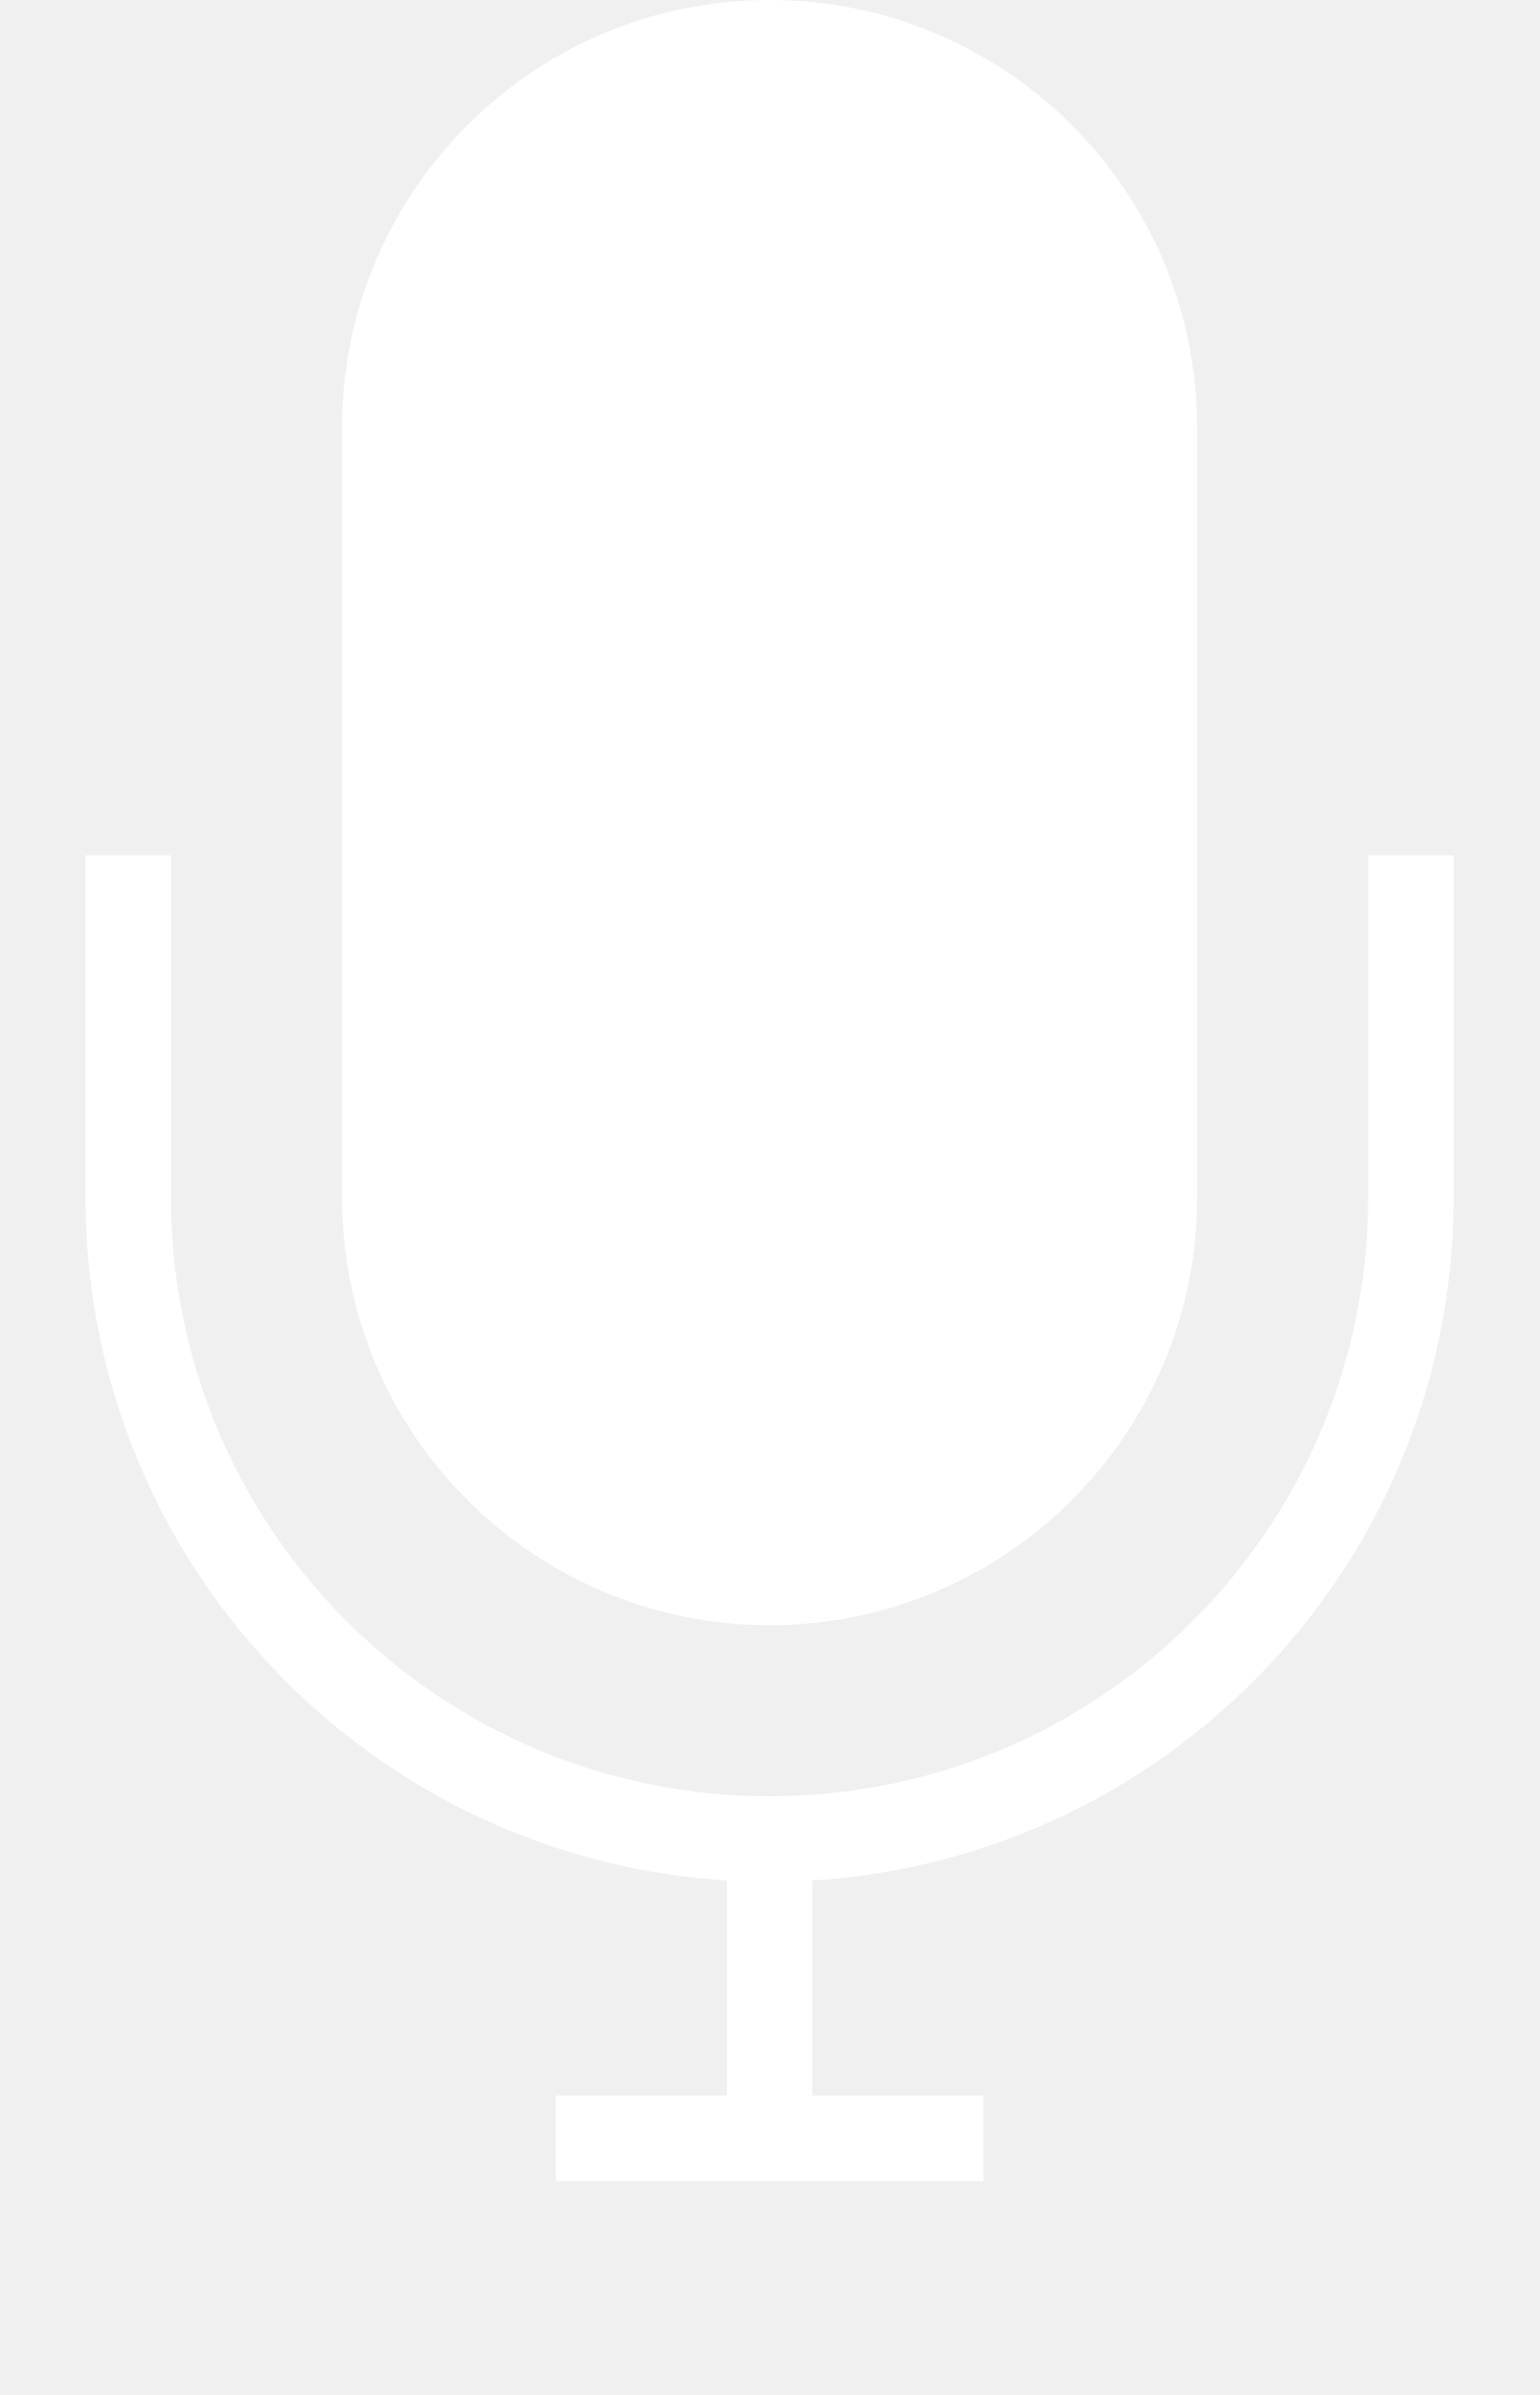
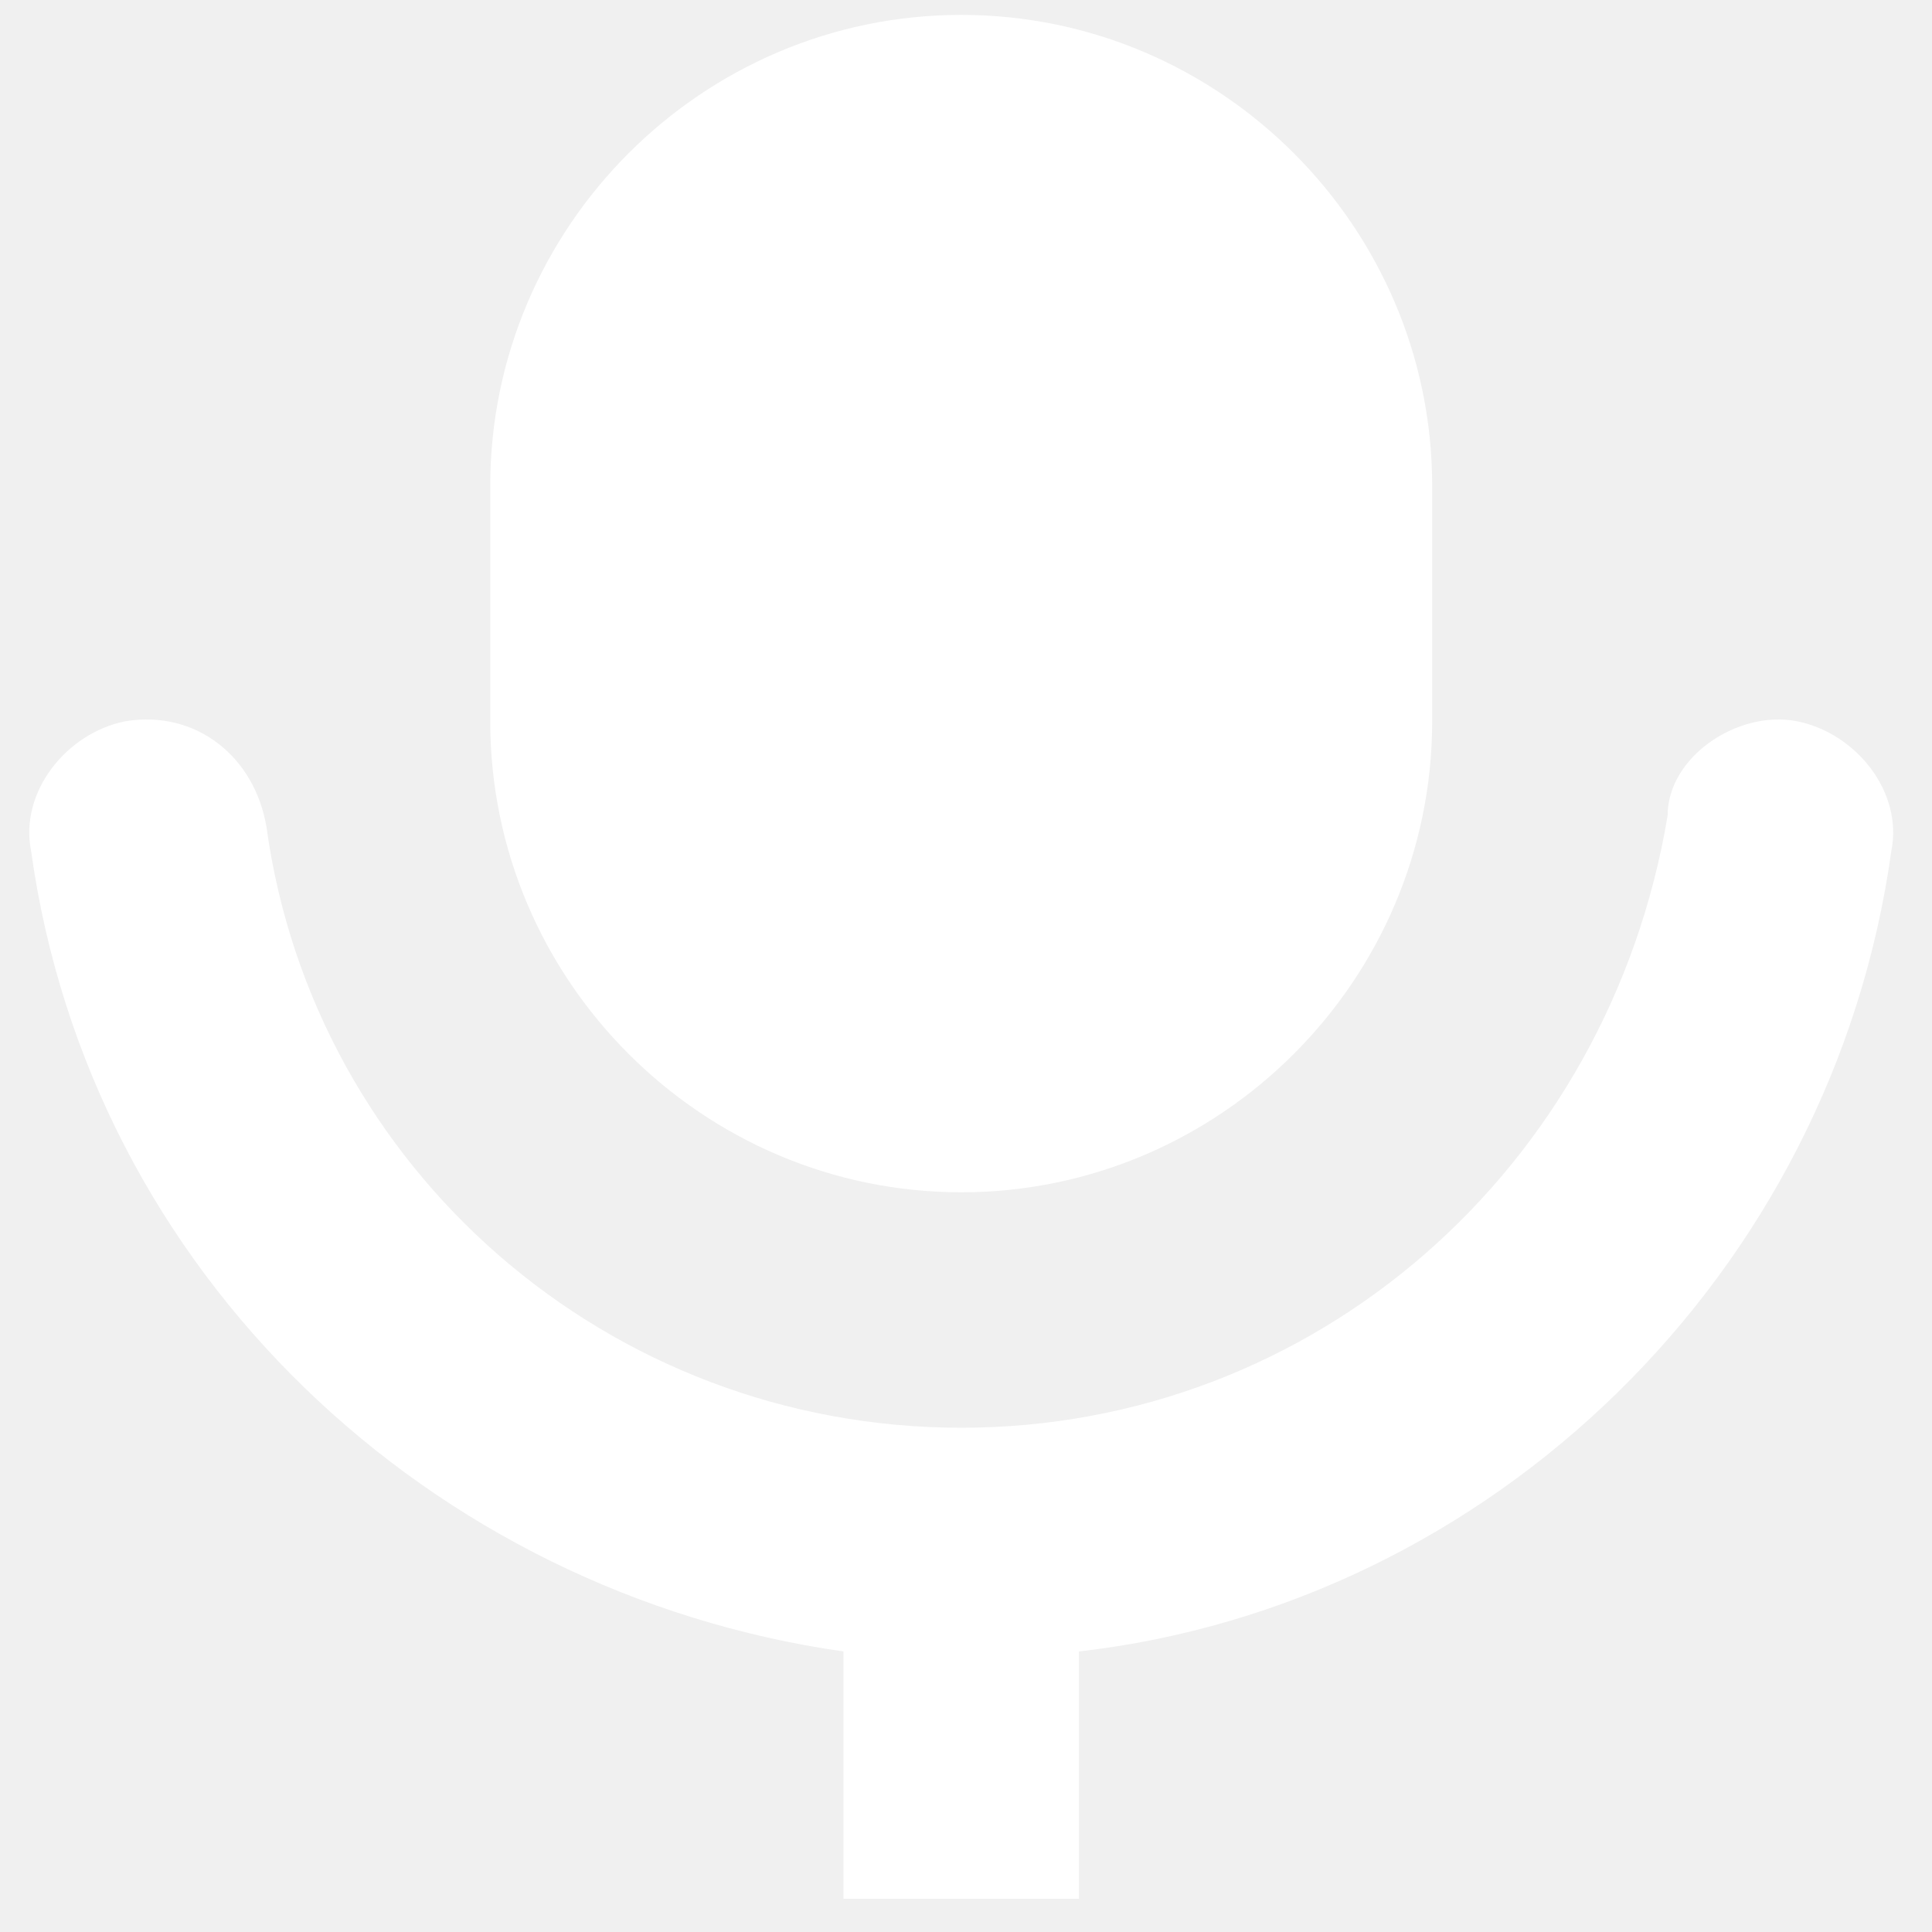
- <svg xmlns="http://www.w3.org/2000/svg" xmlns:xlink="http://www.w3.org/1999/xlink" width="18" height="28" viewBox="0 0 18 28">
+ <svg xmlns="http://www.w3.org/2000/svg" width="24" height="24" viewBox="0 0 24 24" fill="none">
+   <g clip-path="url(#clip0)">
+     <path d="M11.941 14.811C15.158 14.811 17.791 12.178 17.791 8.96V6.035C17.791 2.817 15.158 0.185 11.941 0.185C8.723 0.185 6.09 2.817 6.09 6.035V8.96C6.09 12.178 8.723 14.811 11.941 14.811Z" fill="white" />
+     <path d="M23.495 10.569C23.642 9.838 23.056 9.107 22.325 8.96C21.594 8.814 20.716 9.399 20.716 10.13C19.985 14.518 16.328 17.736 11.941 17.736C7.553 17.736 3.896 14.518 3.311 10.277C3.165 9.399 2.434 8.814 1.556 8.96C0.825 9.107 0.24 9.838 0.386 10.569C1.117 15.835 5.359 19.784 10.478 20.515V23.587H13.403V20.515C18.522 19.93 22.764 15.835 23.495 10.569Z" fill="white" />
+   </g>
  <defs>
-     <path id="a" d="M0 0h18v12H0z" />
+     <clipPath id="clip0">
+       <rect width="23.402" height="23.402" fill="white" transform="translate(0.239502 0.184631)" />
+     </clipPath>
  </defs>
-   <g fill="none" fill-rule="evenodd">
-     <rect width="10" height="19" x="4" fill="#FFF" rx="5" />
-     <g transform="translate(0 10)">
-       <mask id="b" fill="#fff">
-         <use xlink:href="#a" />
-       </mask>
-       <rect width="15" height="24" x="1.5" y="-12.5" stroke="#FFF" mask="url(#b)" rx="7.5" />
-     </g>
-     <path stroke="#FFF" stroke-linecap="square" d="M9 24.333v-2.666M7 25h4" />
-   </g>
</svg>
